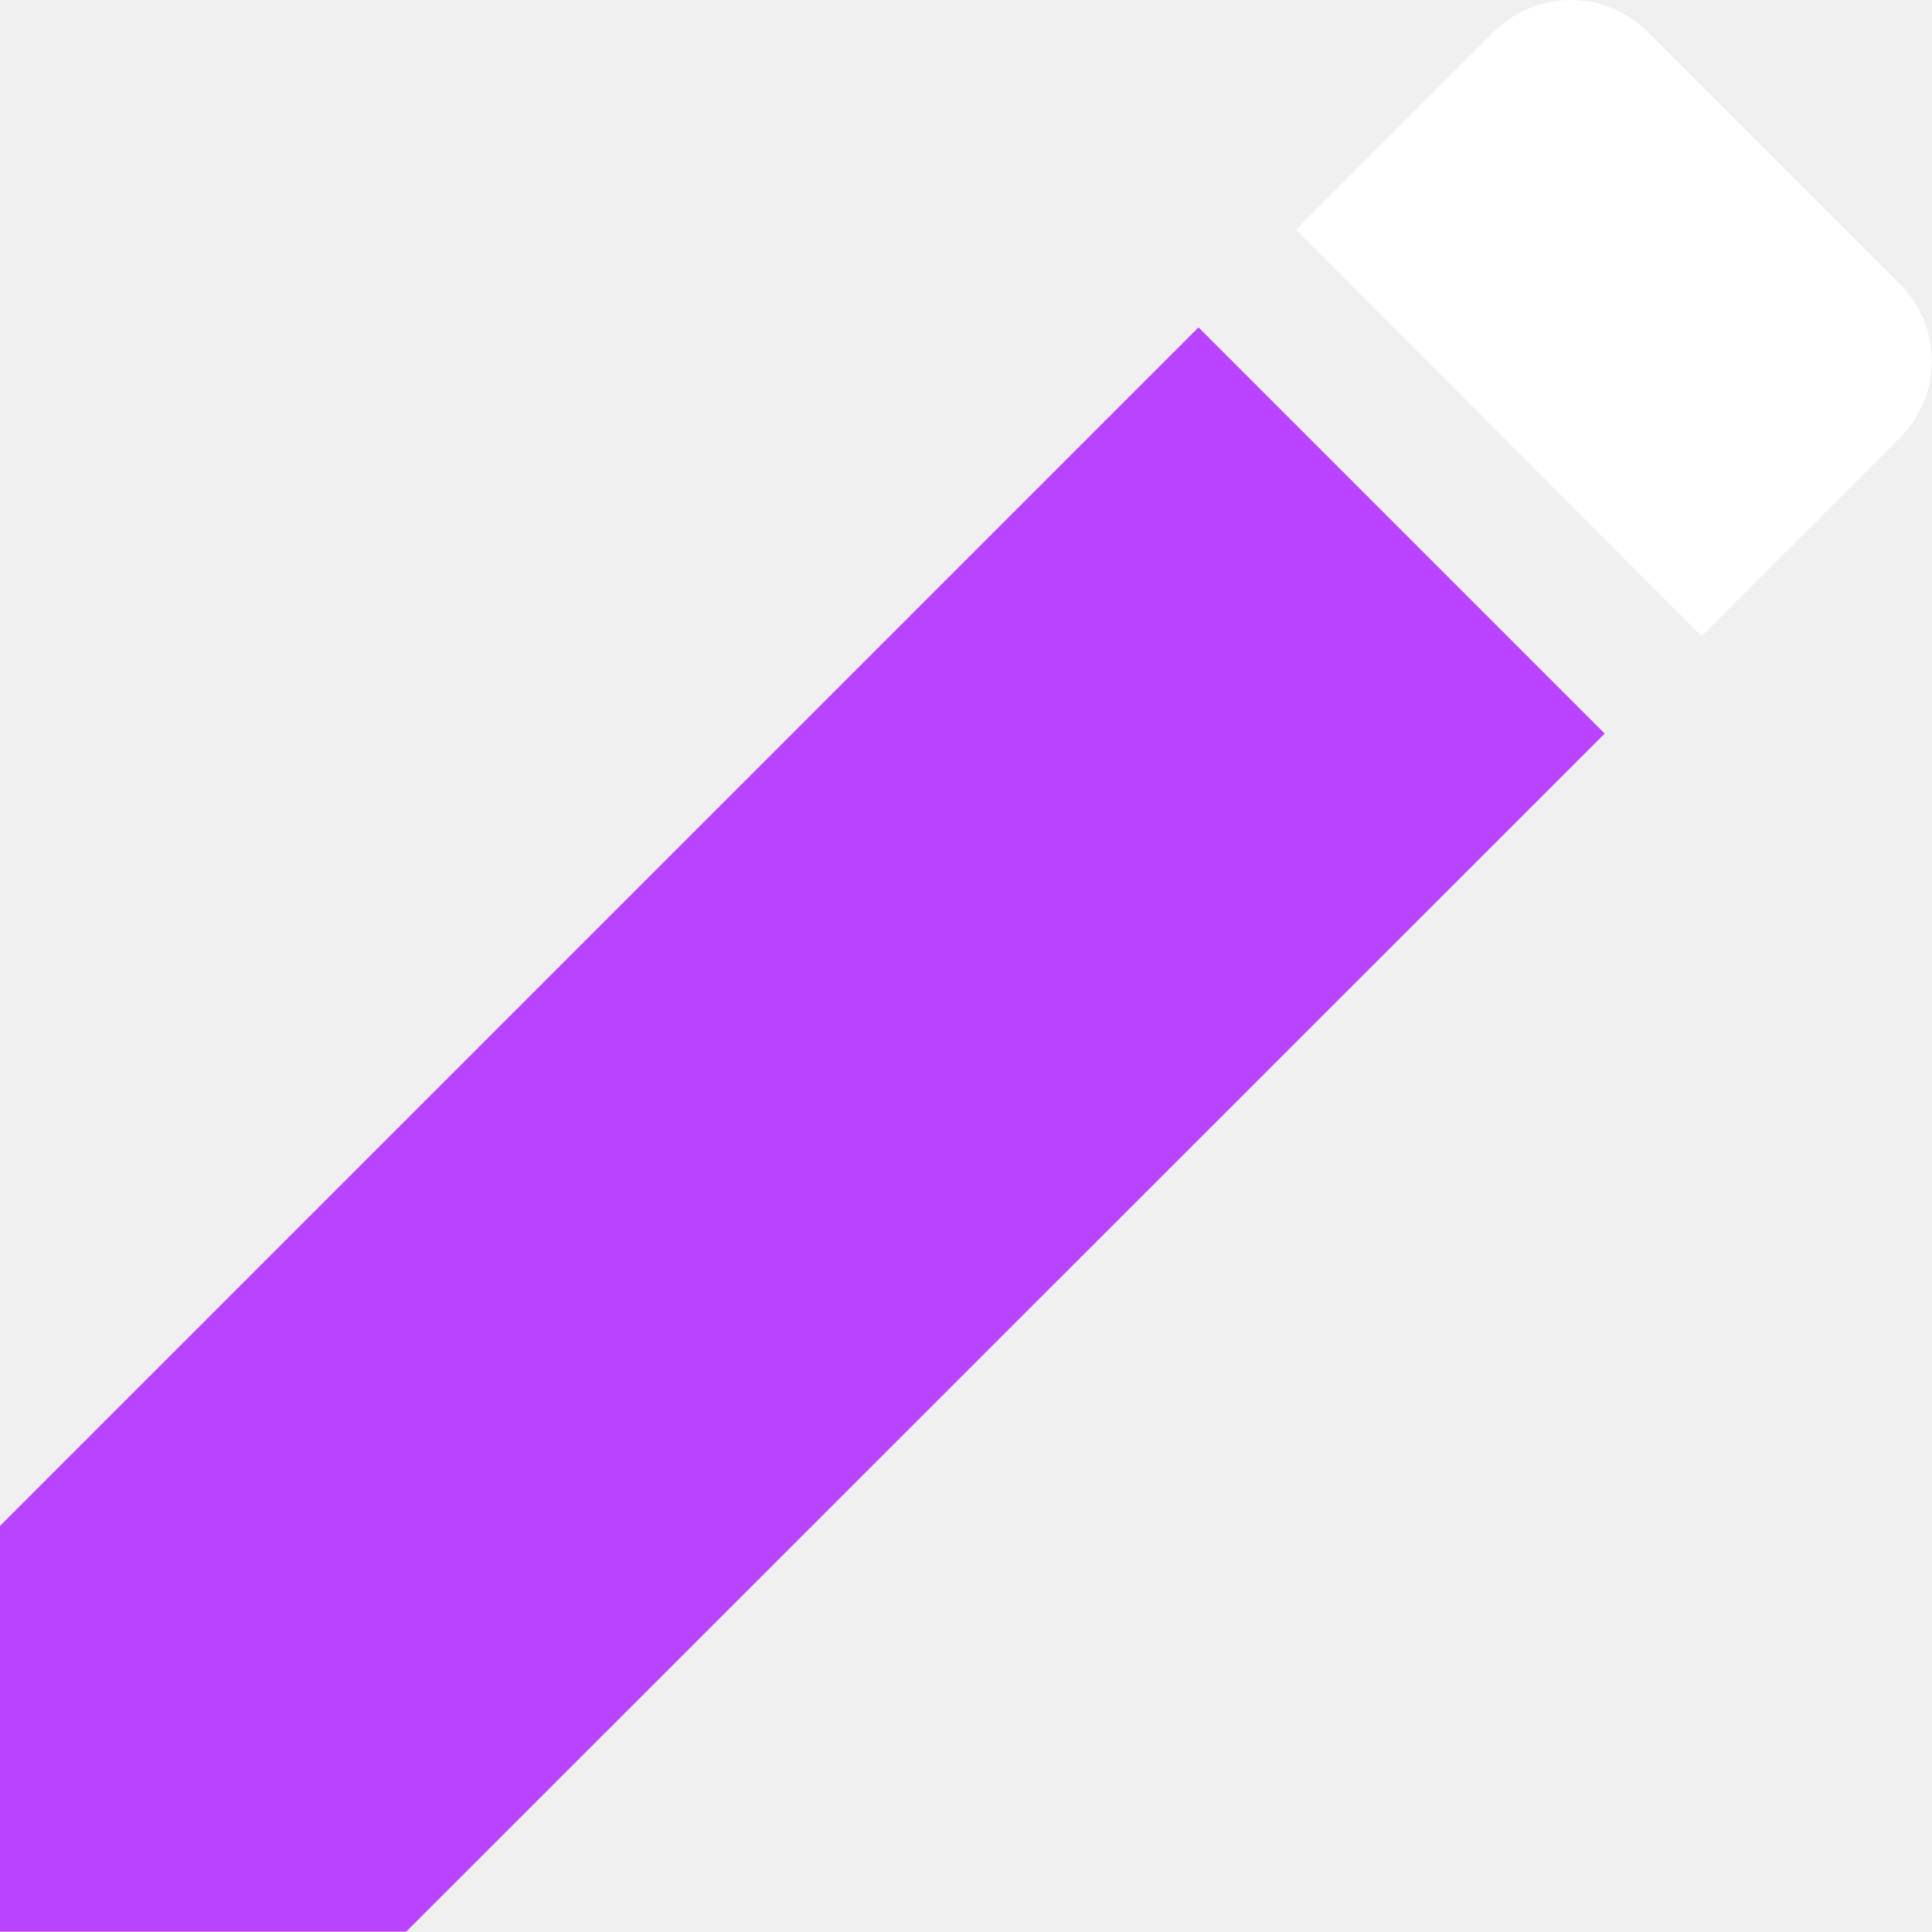
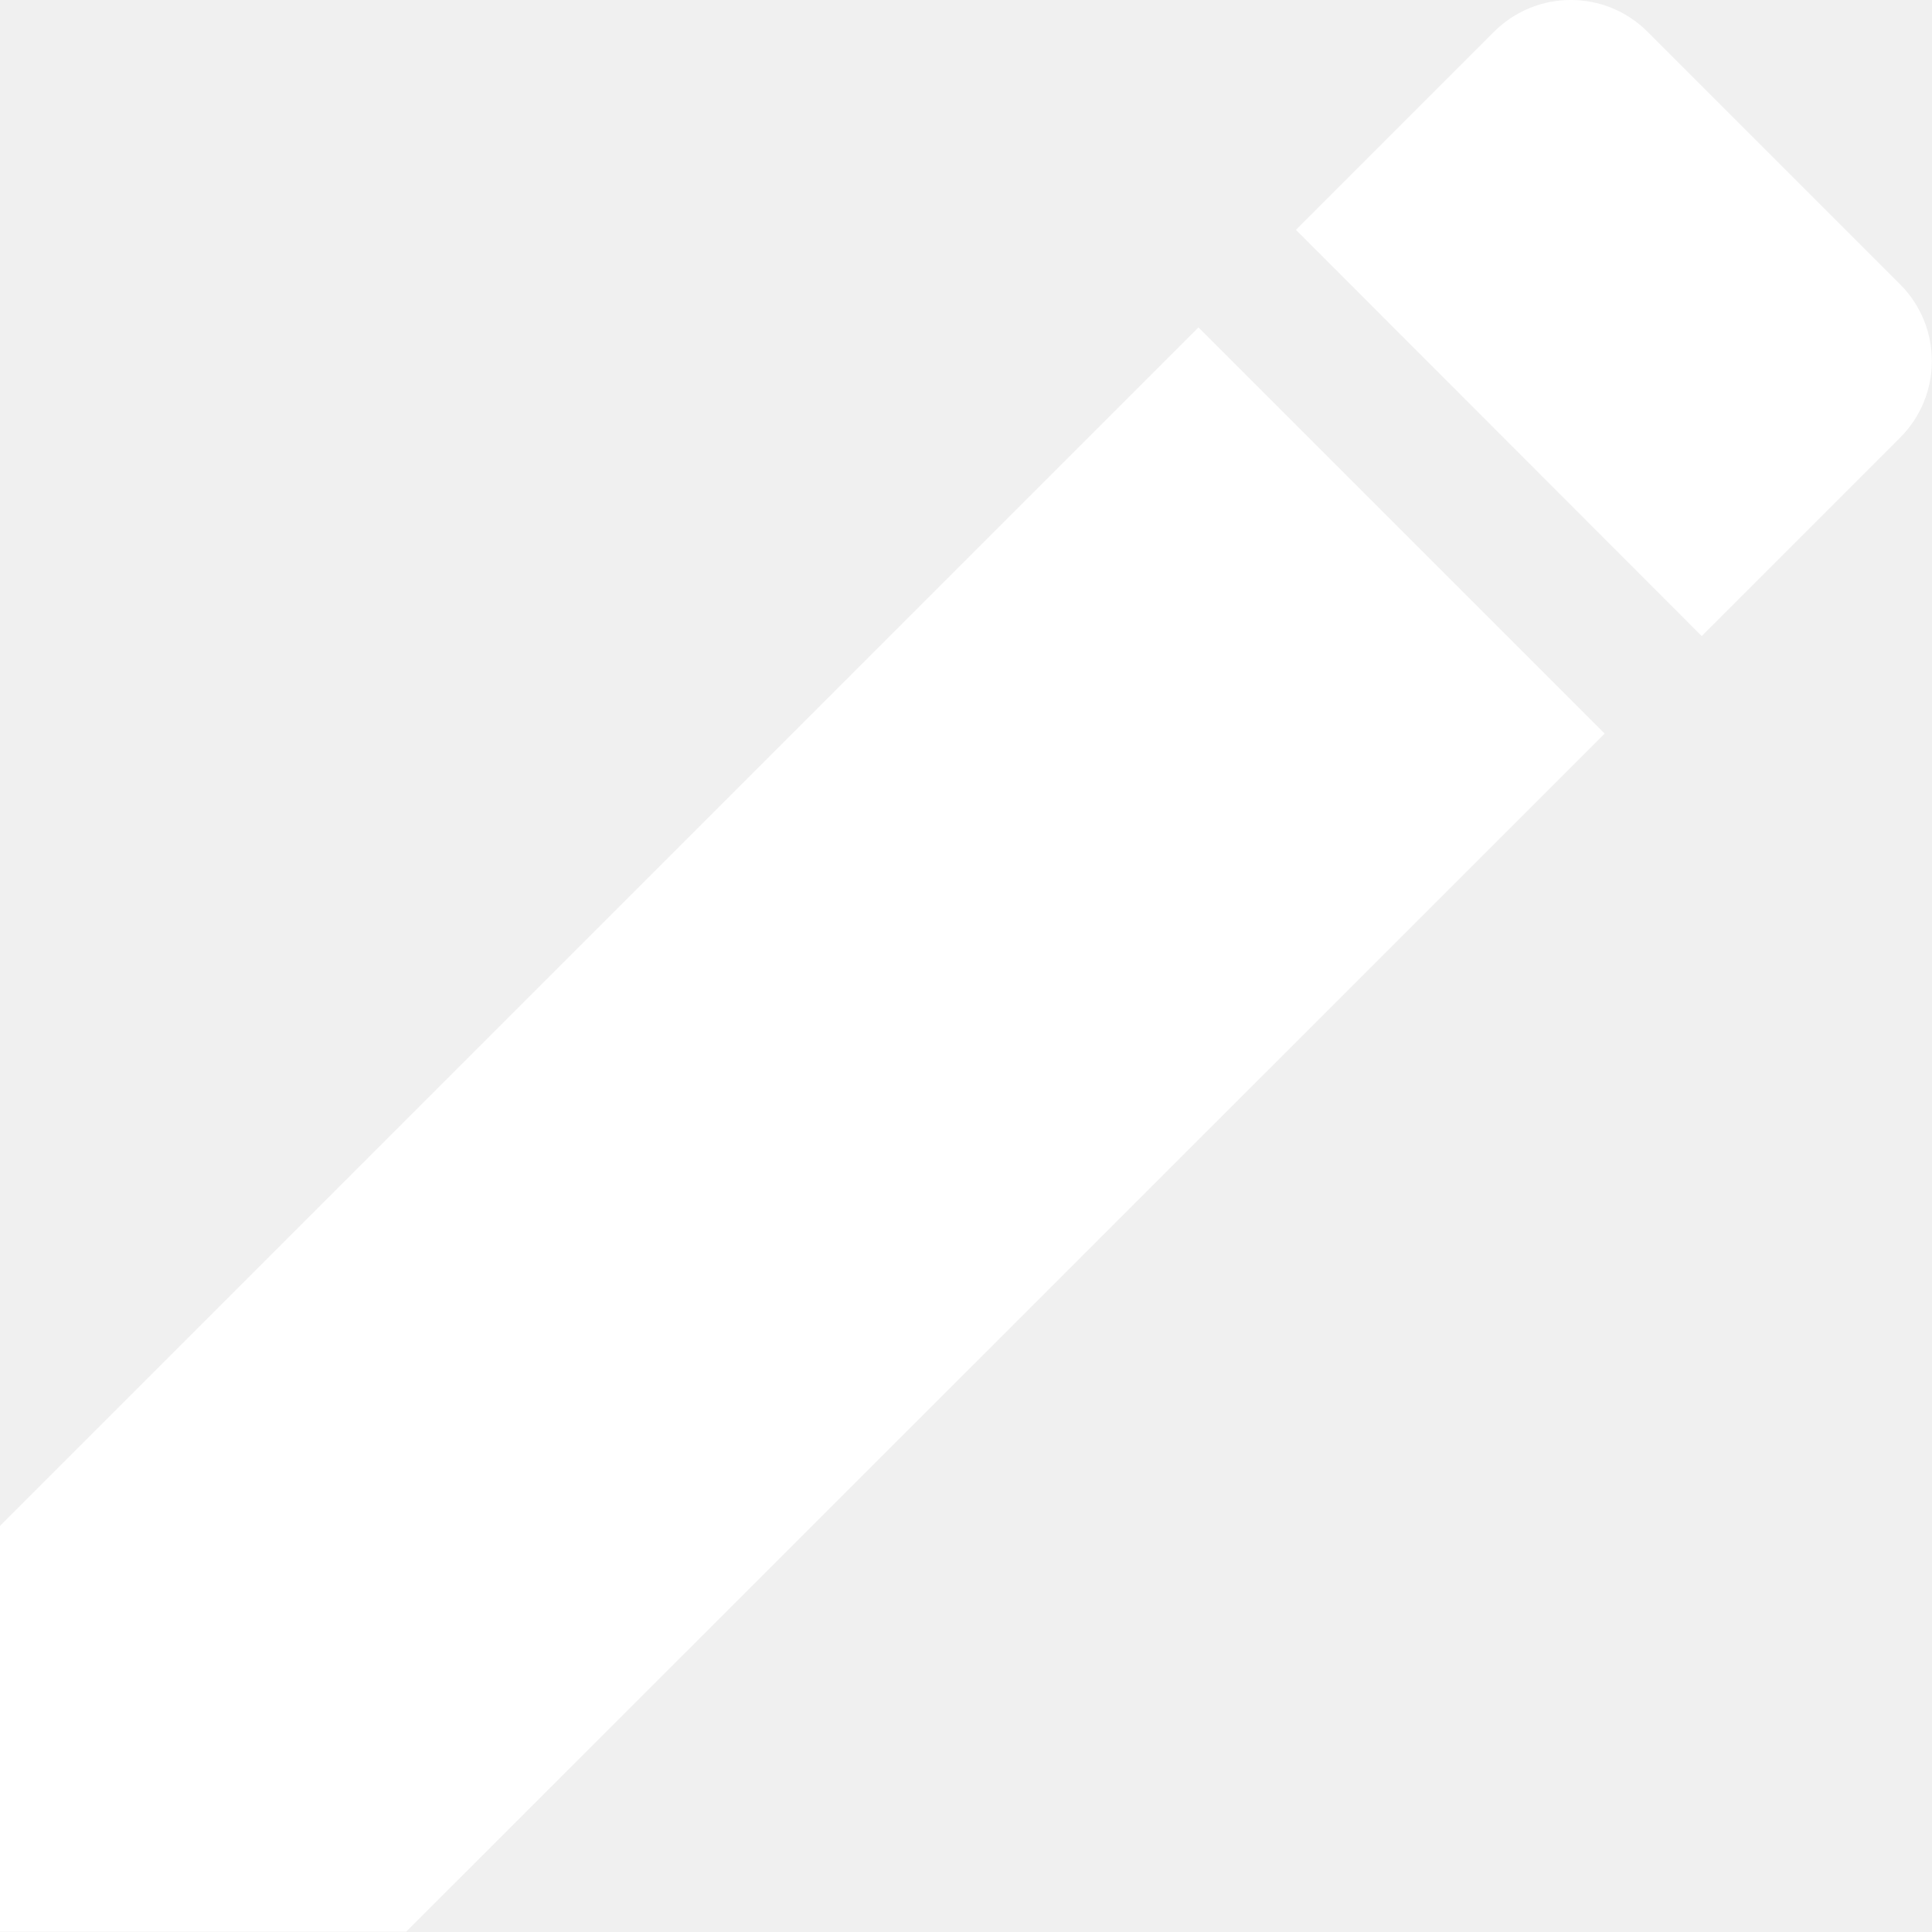
<svg xmlns="http://www.w3.org/2000/svg" id="Group_24" data-name="Group 24" width="23.492" height="23.492" viewBox="0 0 23.492 23.492">
  <g id="Group_23" data-name="Group 23">
-     <path id="Path_108" data-name="Path 108" d="M0,82.466V87.4H4.939L19.512,72.832l-4.939-4.939Z" transform="translate(0 -63.912)" fill="#ba43ff" />
+     <path id="Path_108" data-name="Path 108" d="M0,82.466V87.4H4.939L19.512,72.832l-4.939-4.939Z" transform="translate(0 -63.912)" fill="#fff" />
    <path id="Path_109" data-name="Path 109" d="M266.015,3.46,262.94.385a1.32,1.32,0,0,0-1.864,0l-2.41,2.41L263.6,7.734l2.41-2.41A1.319,1.319,0,0,0,266.015,3.46Z" transform="translate(-242.908 0)" fill="#fff" />
  </g>
</svg>
